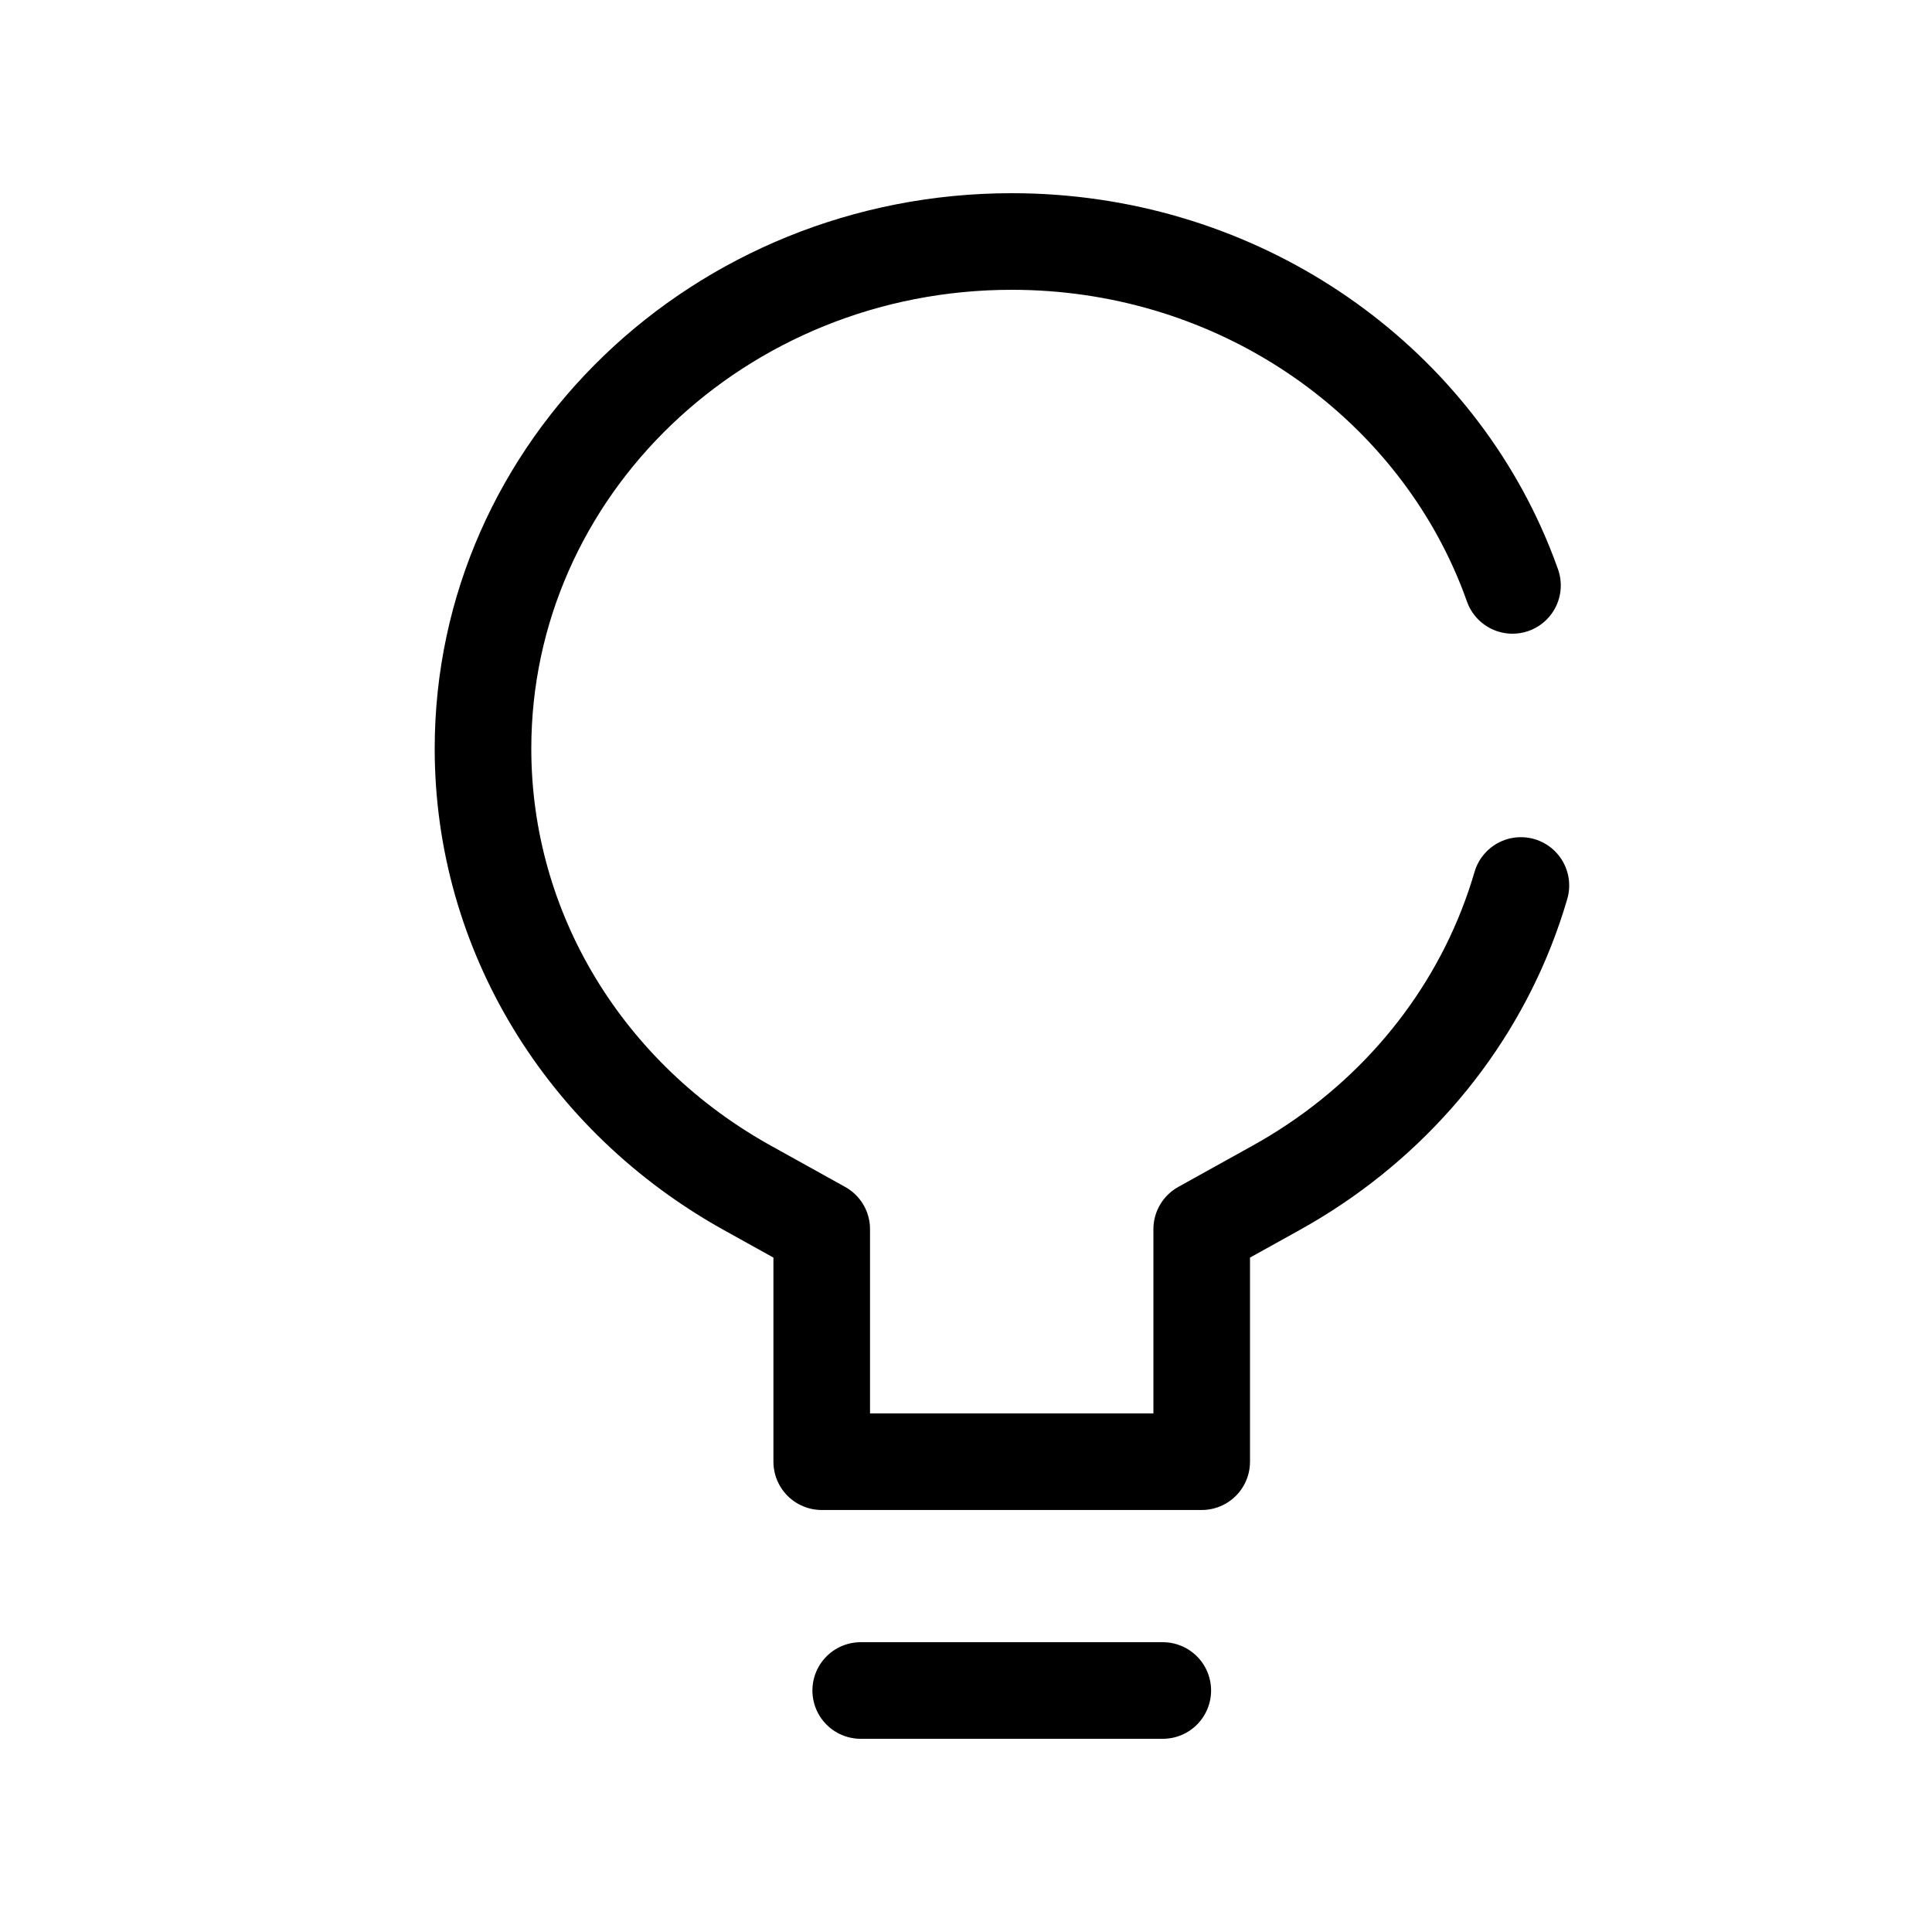
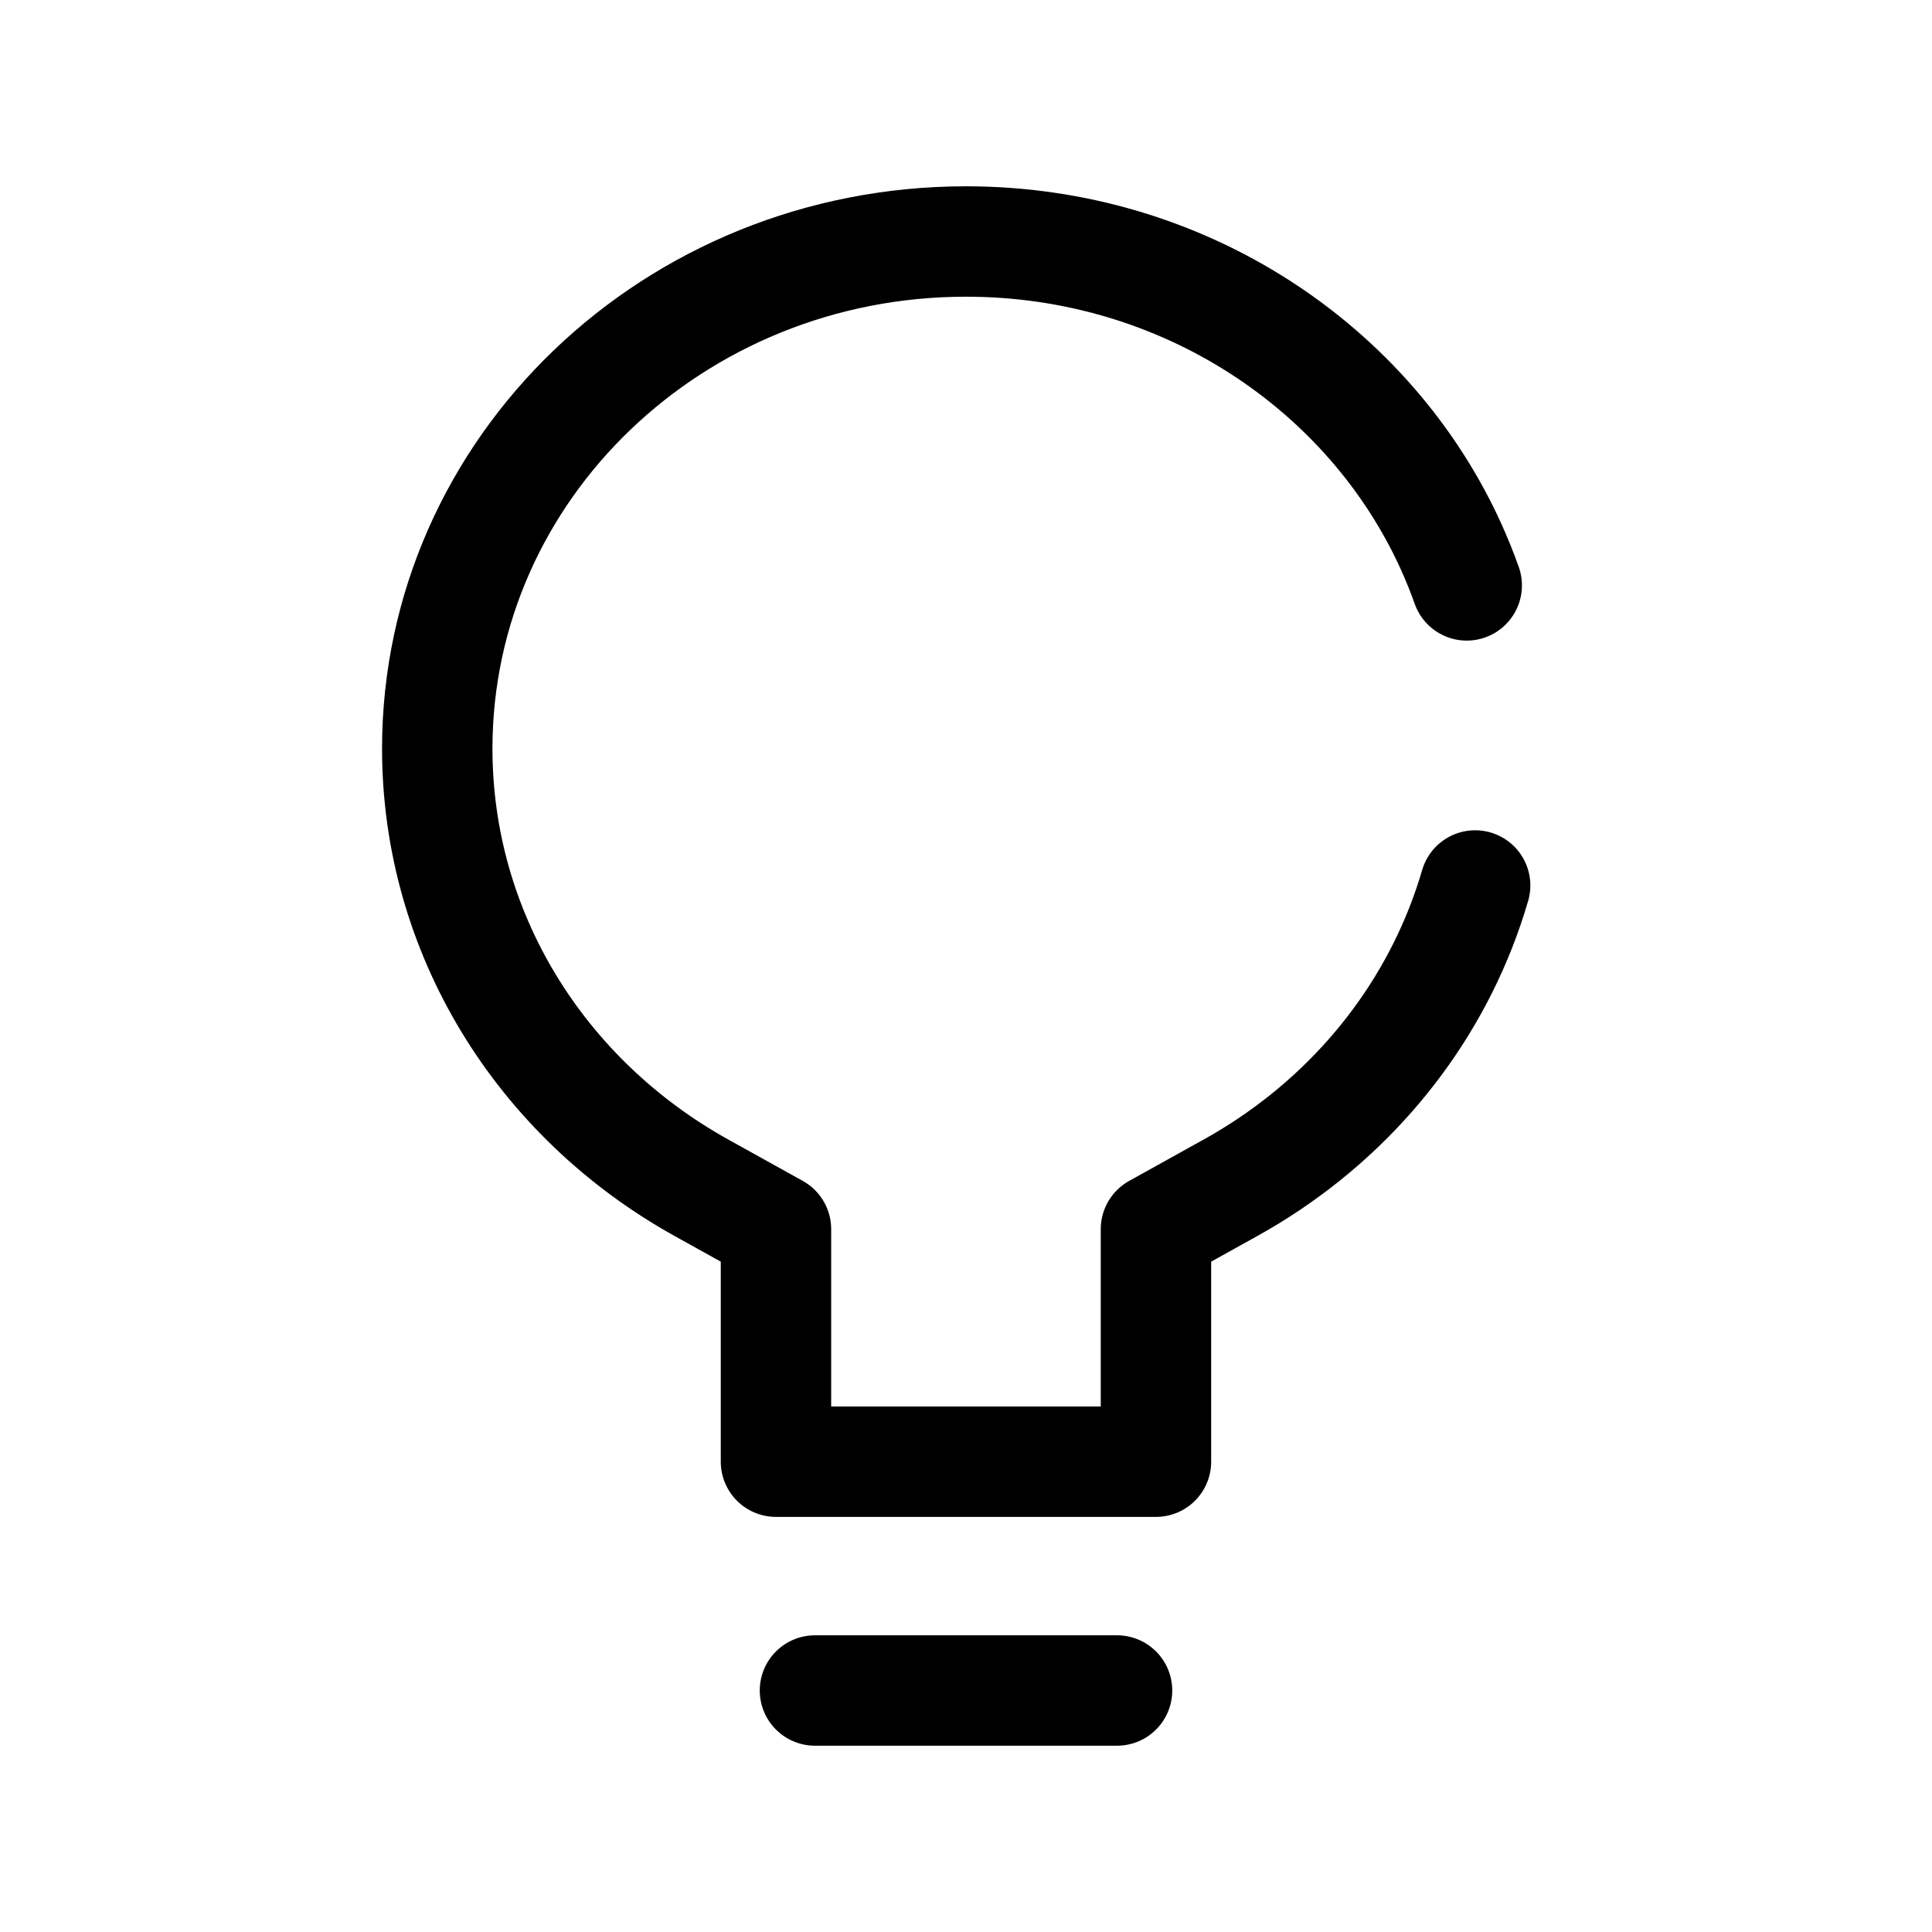
- <svg xmlns="http://www.w3.org/2000/svg" width="28" height="28" fill="none" viewBox="0 0 28 28">
-   <path stroke="currentColor" stroke-linecap="round" stroke-linejoin="round" stroke-width="1.4" d="M21.92 8.484a7.091 7.091 0 0 0-.227-.563C20.513 5.32 17.81 3.5 14.663 3.5 10.43 3.5 7 6.79 7 10.85c0 2.655 1.479 5.06 3.834 6.367l1.075.597v3.37h5.507v-3.37l1.075-.597c1.552-.86 2.723-2.198 3.341-3.77a7.197 7.197 0 0 0 .21-.614M12.474 24.5h4.378" />
+ <svg xmlns="http://www.w3.org/2000/svg" width="28" height="28" fill="none" viewBox="0.663 0 28 28">
+   <path stroke="currentColor" stroke-linecap="round" stroke-linejoin="round" stroke-width="1.6" d="M21.92 8.484a7.091 7.091 0 0 0-.227-.563C20.513 5.32 17.81 3.5 14.663 3.5 10.43 3.5 7 6.79 7 10.85c0 2.655 1.479 5.06 3.834 6.367l1.075.597v3.37h5.507v-3.37l1.075-.597c1.552-.86 2.723-2.198 3.341-3.77a7.197 7.197 0 0 0 .21-.614M12.474 24.5h4.378" />
</svg>
